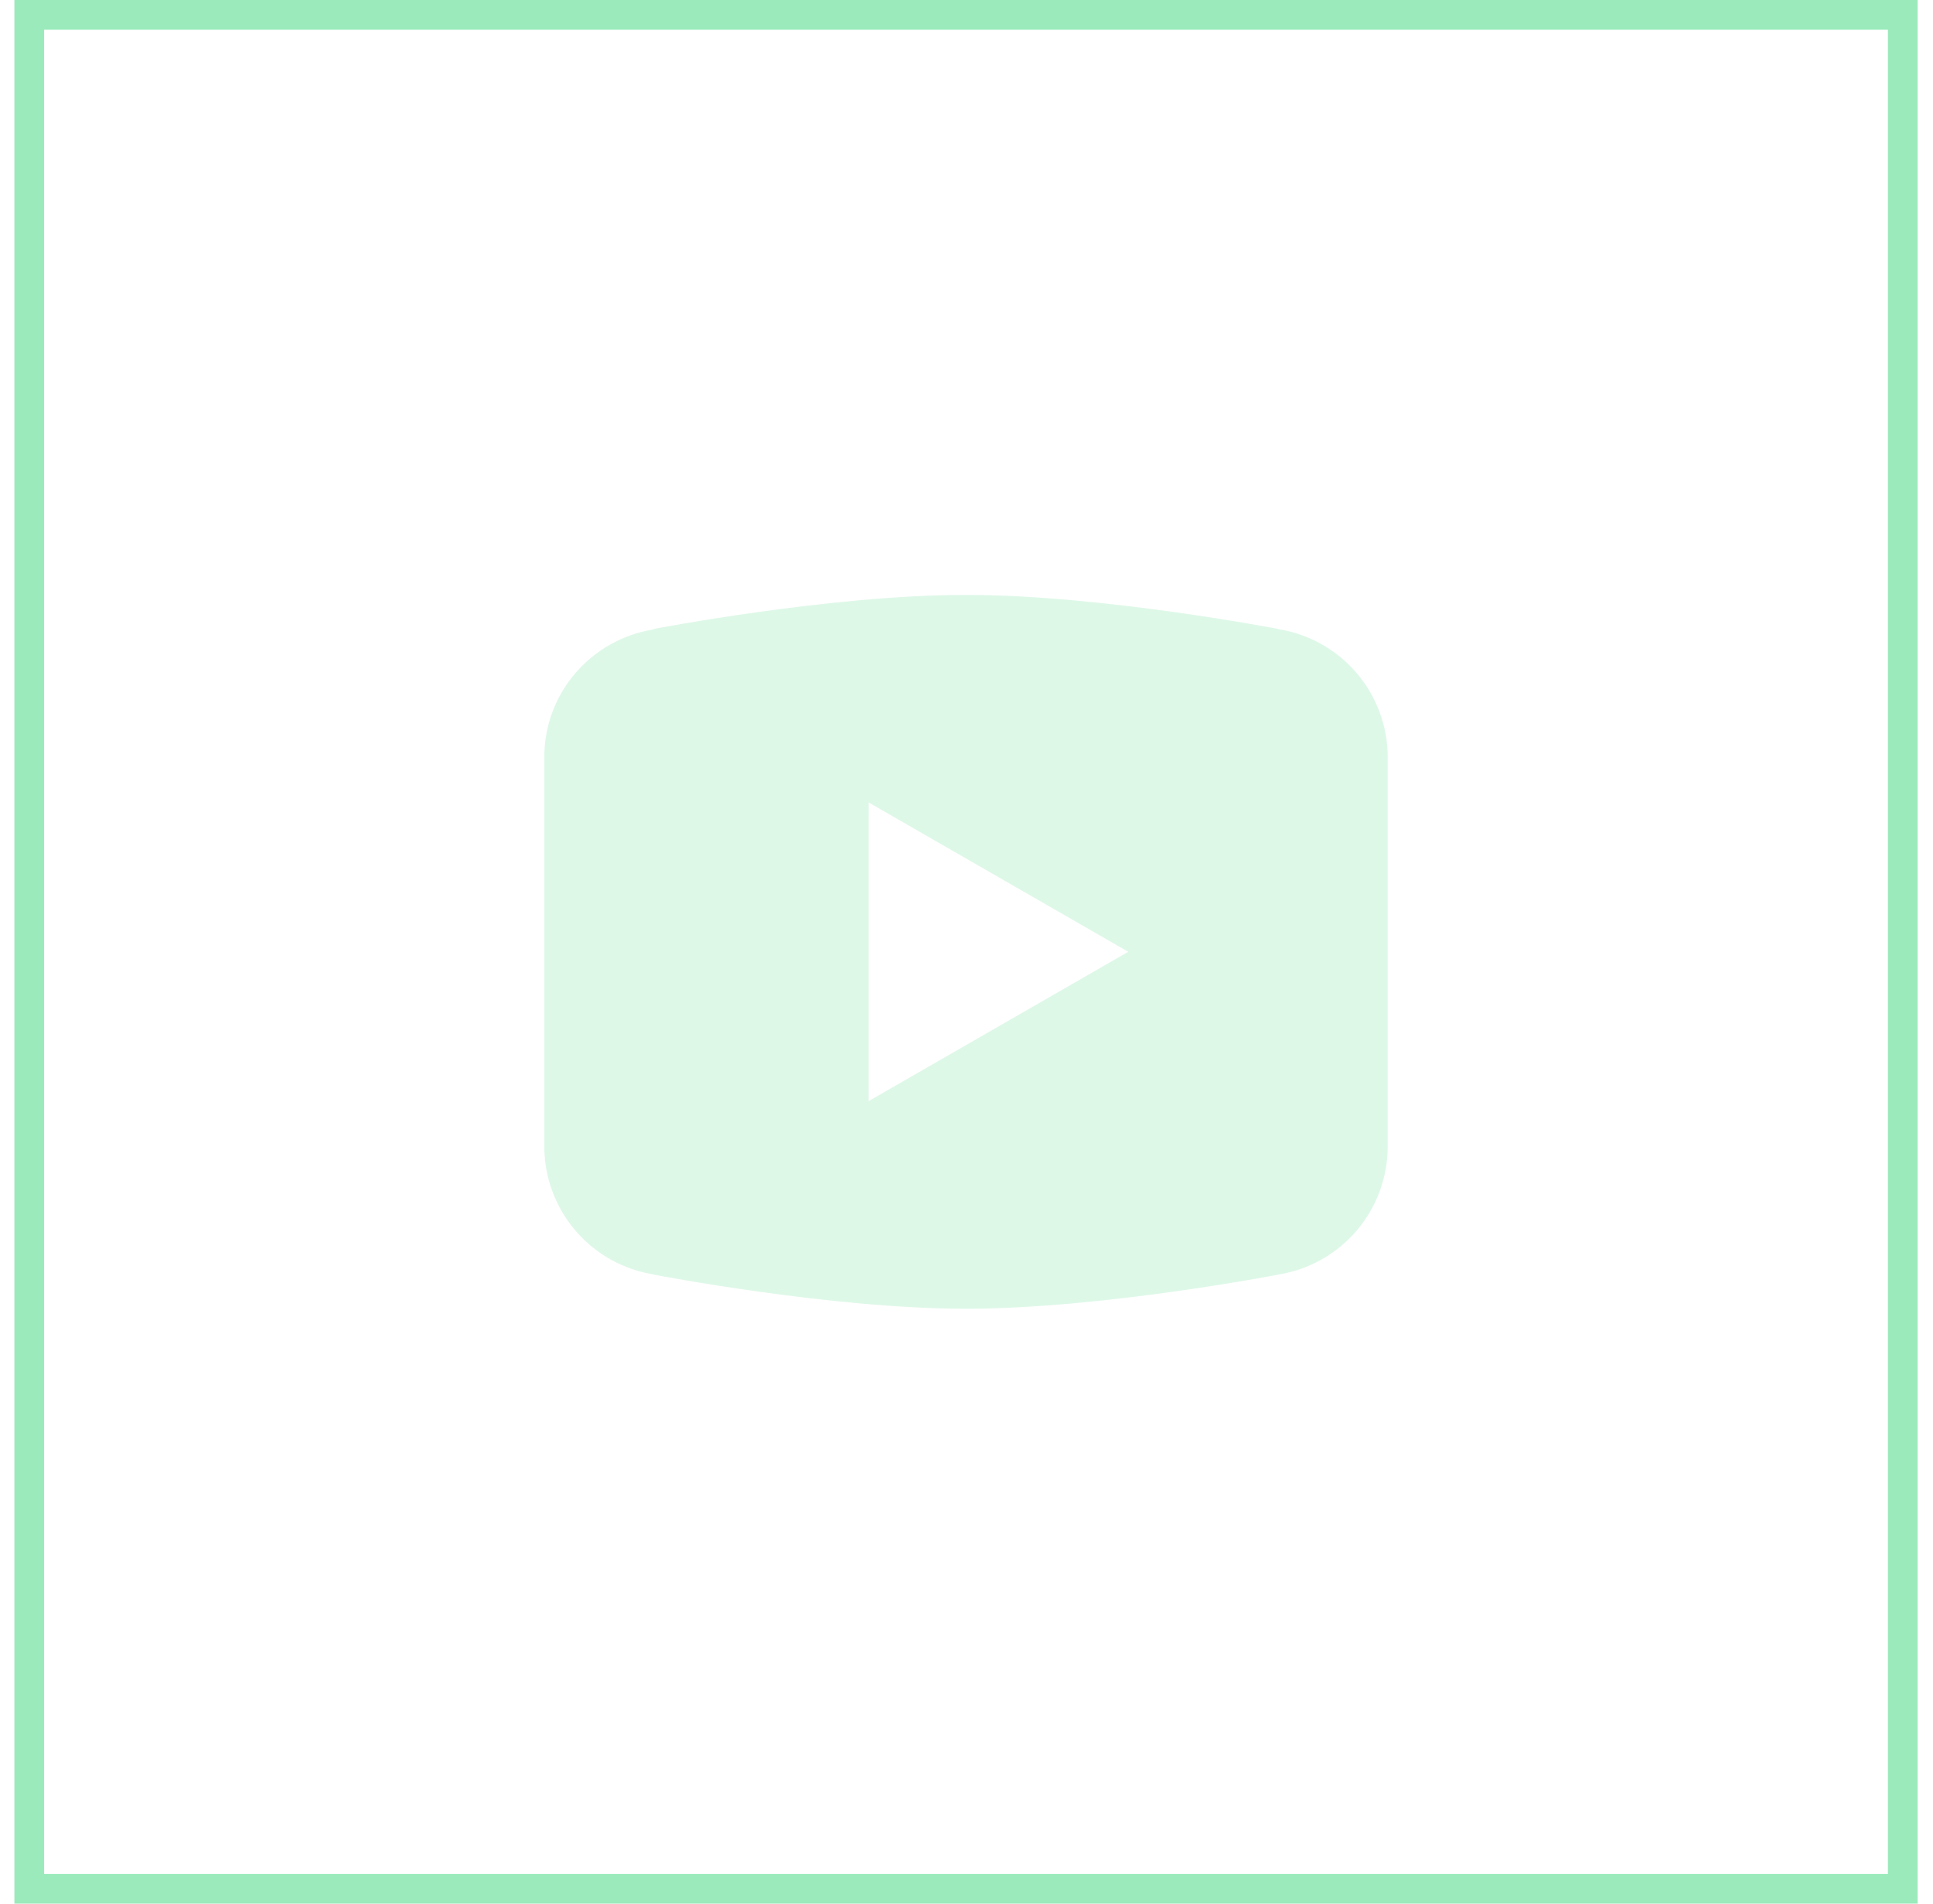
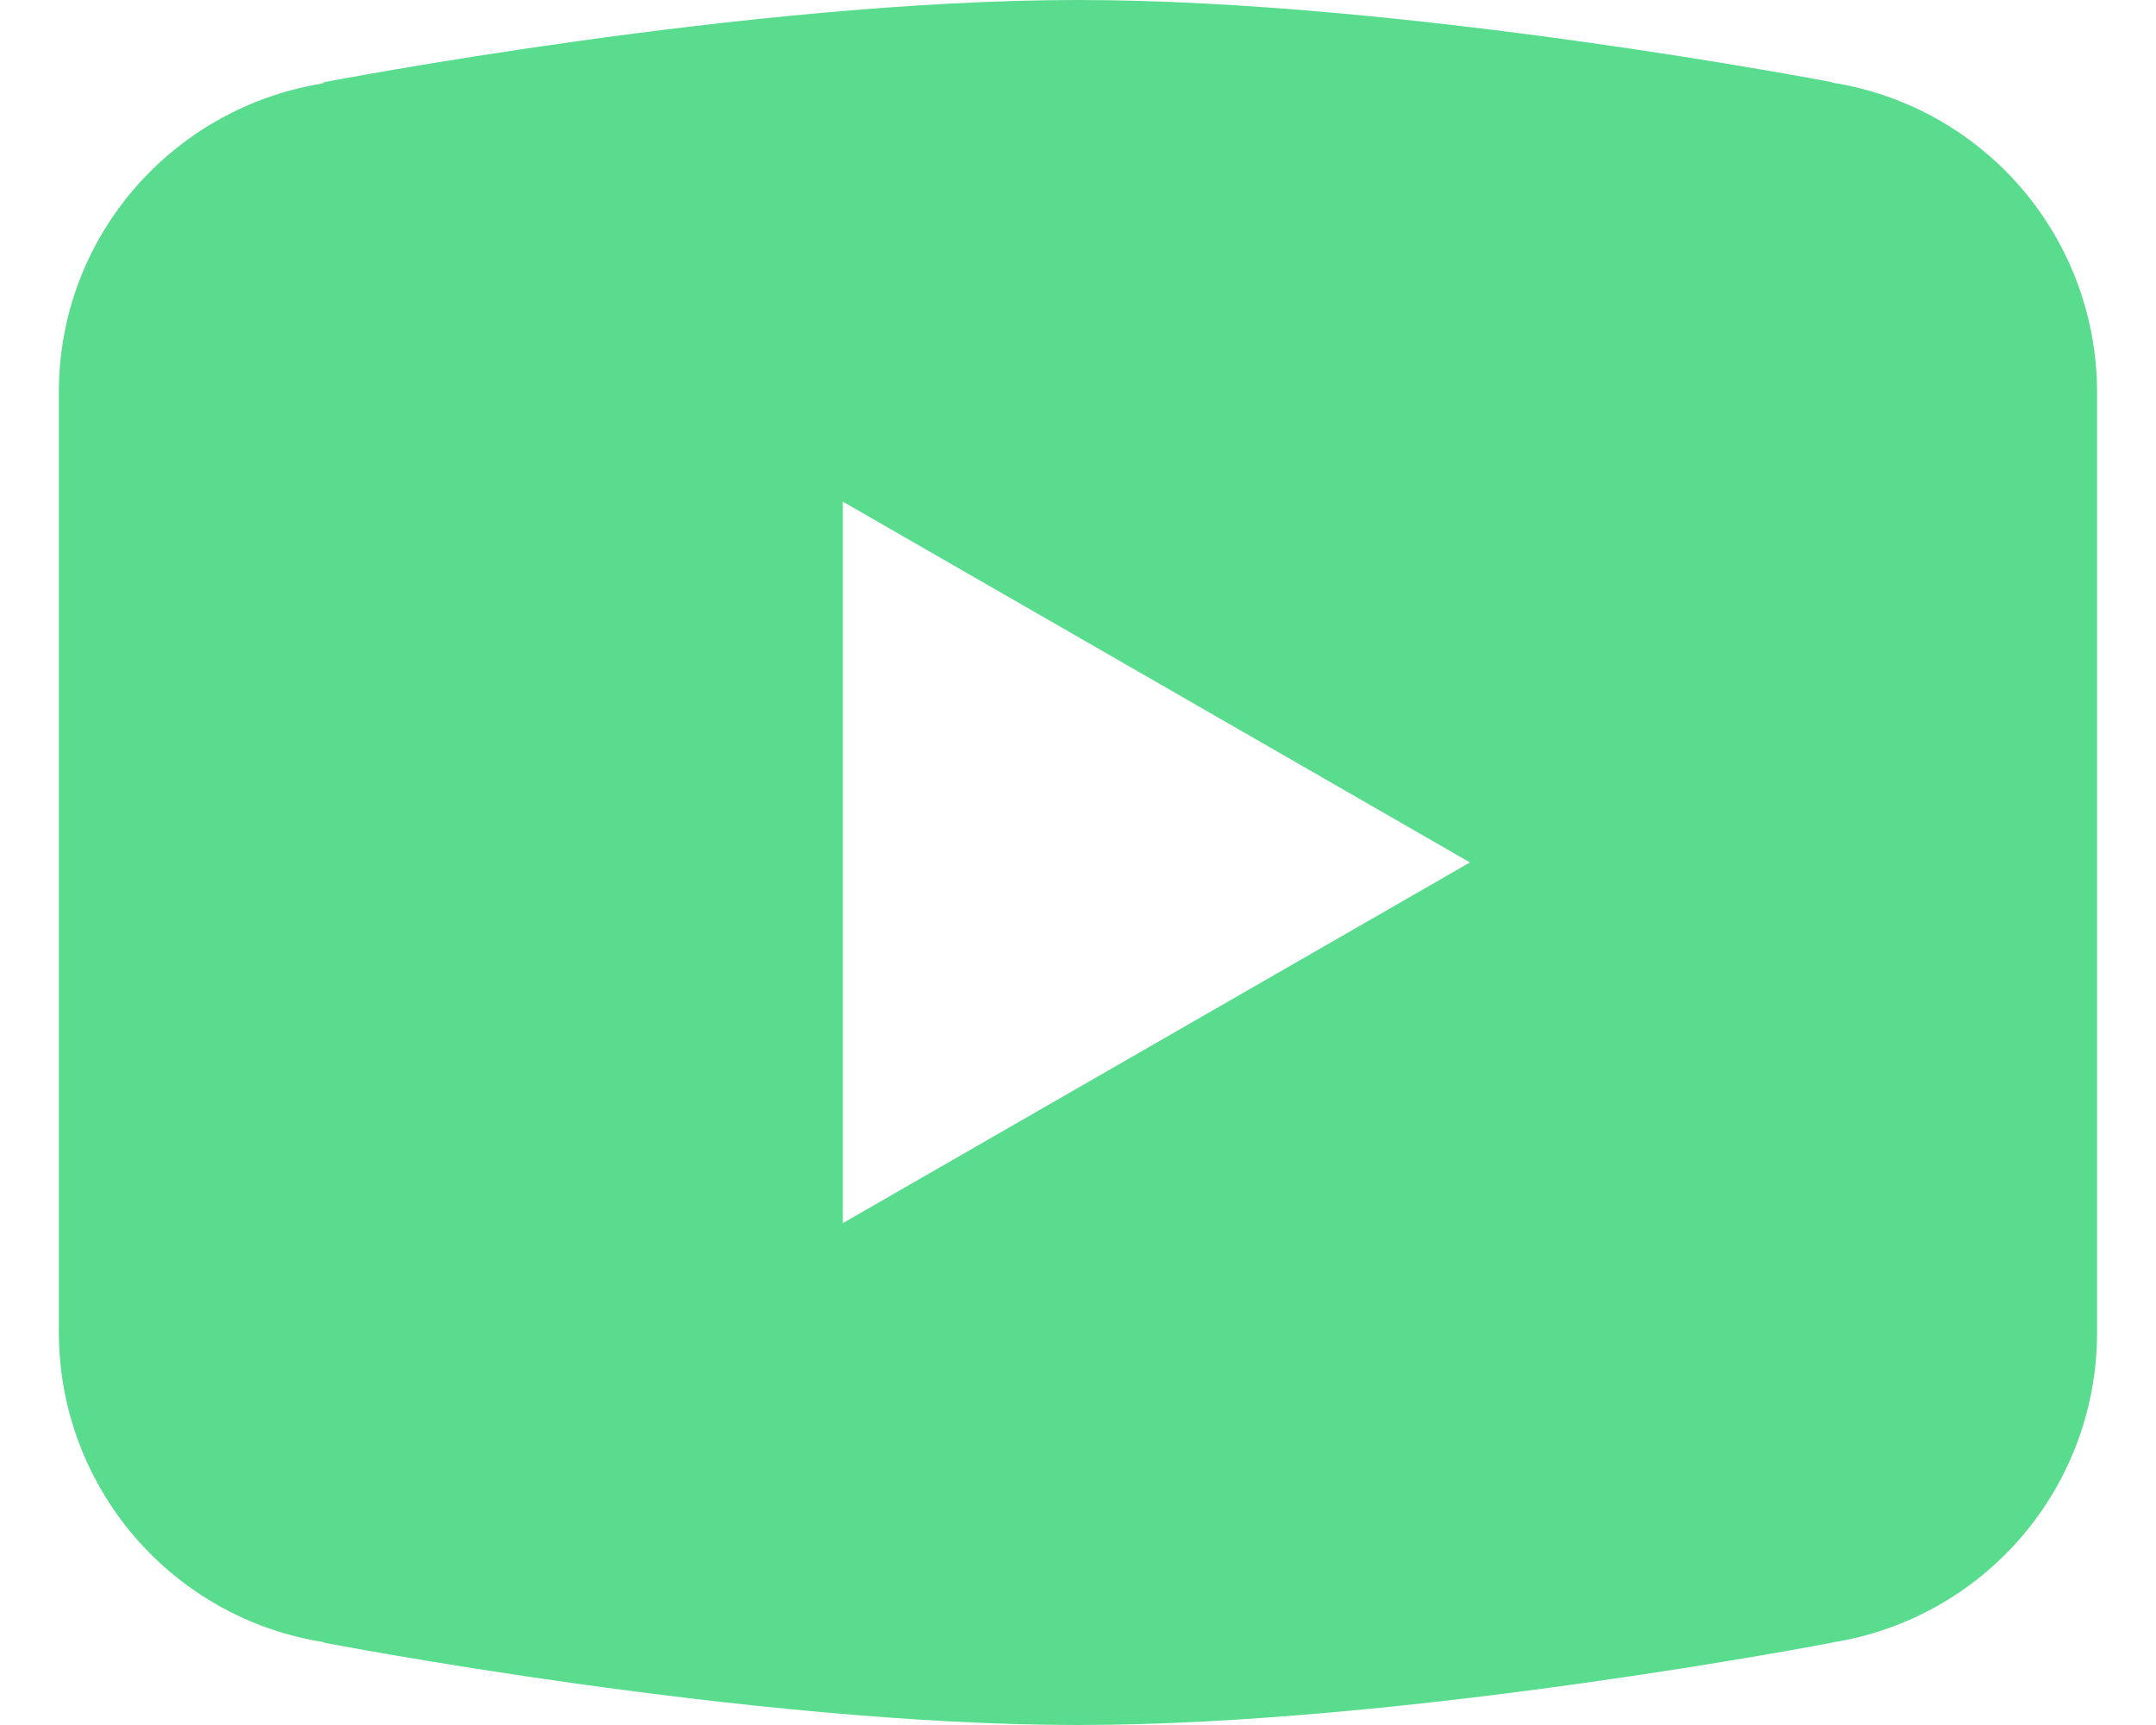
- <svg xmlns="http://www.w3.org/2000/svg" width="65" height="64" viewBox="0 0 65 64" fill="none">
-   <path d="M32.483 20C27.917 20 21.991 21.144 21.991 21.144L21.976 21.161C19.896 21.494 18.303 23.281 18.303 25.454V31.999V32.001V38.544V38.546C18.305 39.584 18.677 40.587 19.352 41.376C20.027 42.164 20.961 42.686 21.987 42.847L21.991 42.854C21.991 42.854 27.917 44 32.483 44C37.05 44 42.976 42.854 42.976 42.854L42.978 42.852C44.005 42.69 44.94 42.168 45.615 41.379C46.291 40.589 46.663 39.585 46.664 38.546V38.544V32.001V31.999V25.454C46.663 24.416 46.291 23.412 45.616 22.623C44.941 21.834 44.006 21.312 42.98 21.151L42.976 21.144C42.976 21.144 37.05 20 32.483 20ZM29.211 26.98L37.938 31.999L29.211 37.018V26.98Z" fill="#DEF8E8" />
-   <rect x="0.984" y="0.5" width="63" height="63" stroke="#9BEABB" />
+ <svg xmlns="http://www.w3.org/2000/svg" width="30" height="24" viewBox="0 0 30 24" fill="none">
+   <path d="M15 0C10.434 0 4.507 1.144 4.507 1.144L4.492 1.161C2.413 1.494 0.819 3.281 0.819 5.454V11.999V12.001V18.544V18.546C0.821 19.584 1.193 20.587 1.868 21.375C2.544 22.164 3.478 22.686 4.503 22.847L4.507 22.854C4.507 22.854 10.434 24 15 24C19.566 24 25.493 22.854 25.493 22.854L25.495 22.852C26.521 22.69 27.456 22.168 28.132 21.379C28.808 20.589 29.179 19.585 29.18 18.546V18.544V12.001V11.999V5.454C29.179 4.416 28.807 3.412 28.132 2.623C27.457 1.834 26.523 1.312 25.497 1.15L25.493 1.144C25.493 1.144 19.566 0 15 0ZM11.727 6.979L20.454 11.999L11.727 17.018V6.979Z" fill="#59DC8E" />
</svg>
